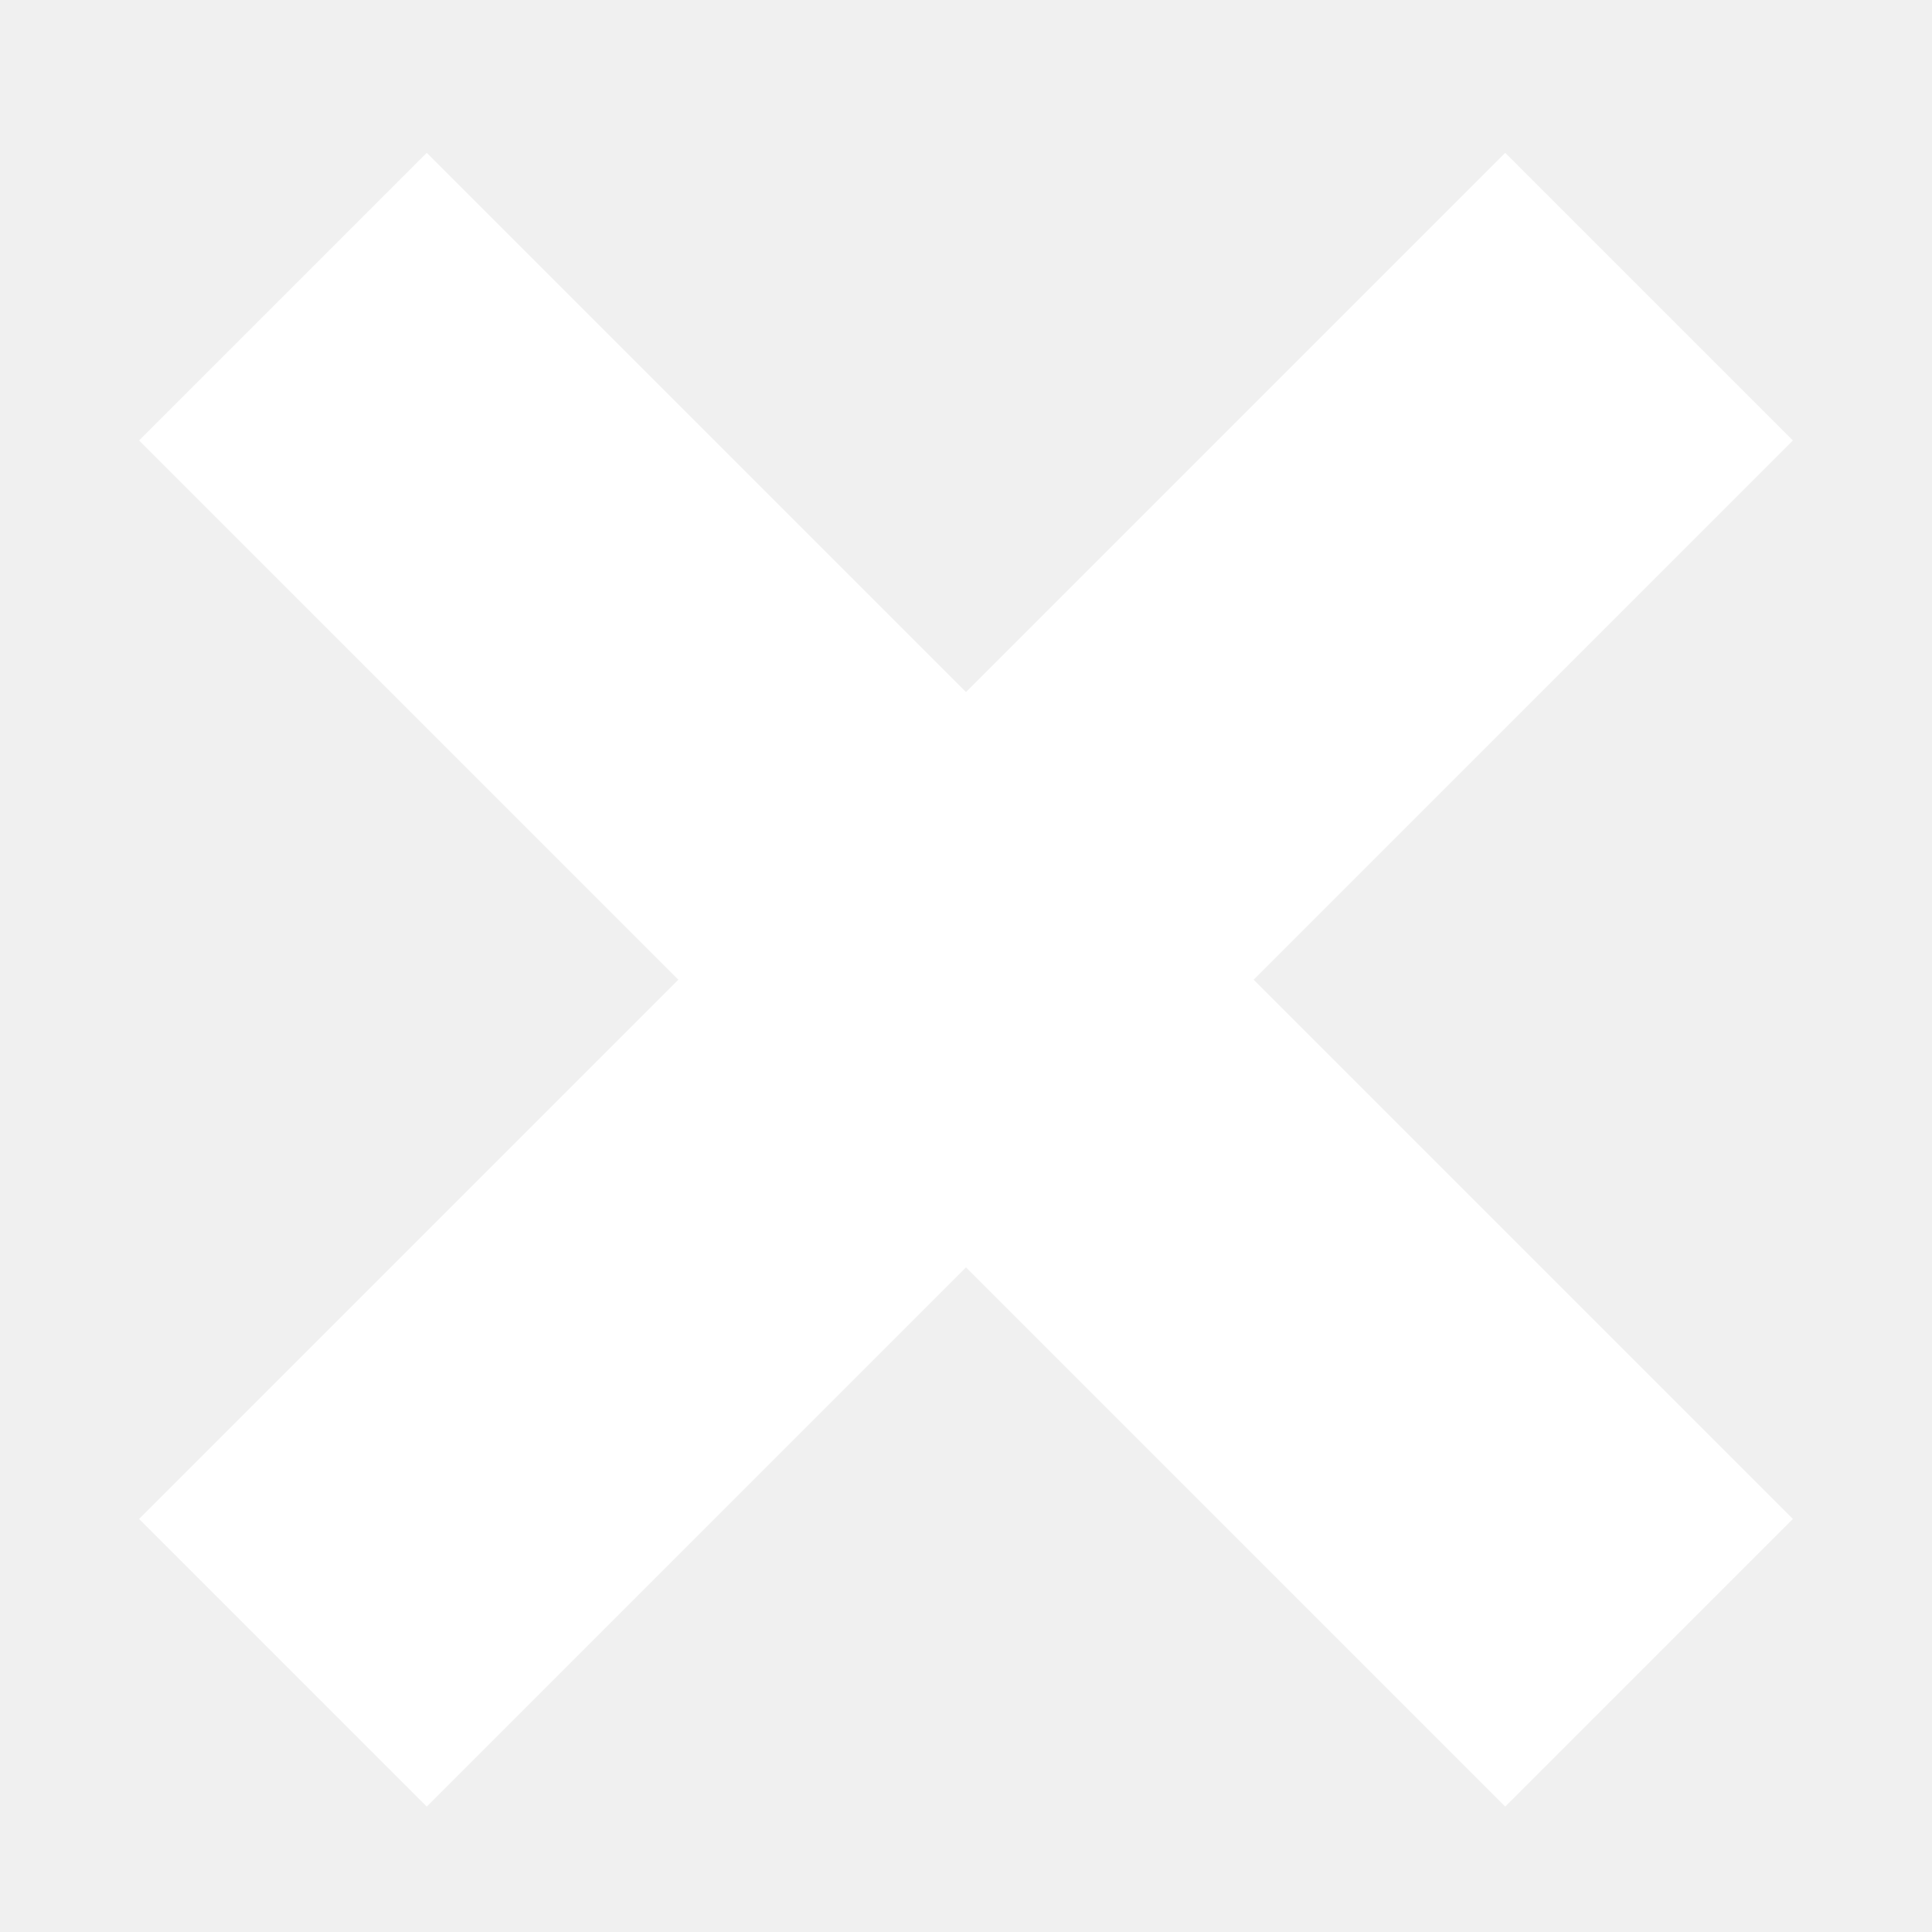
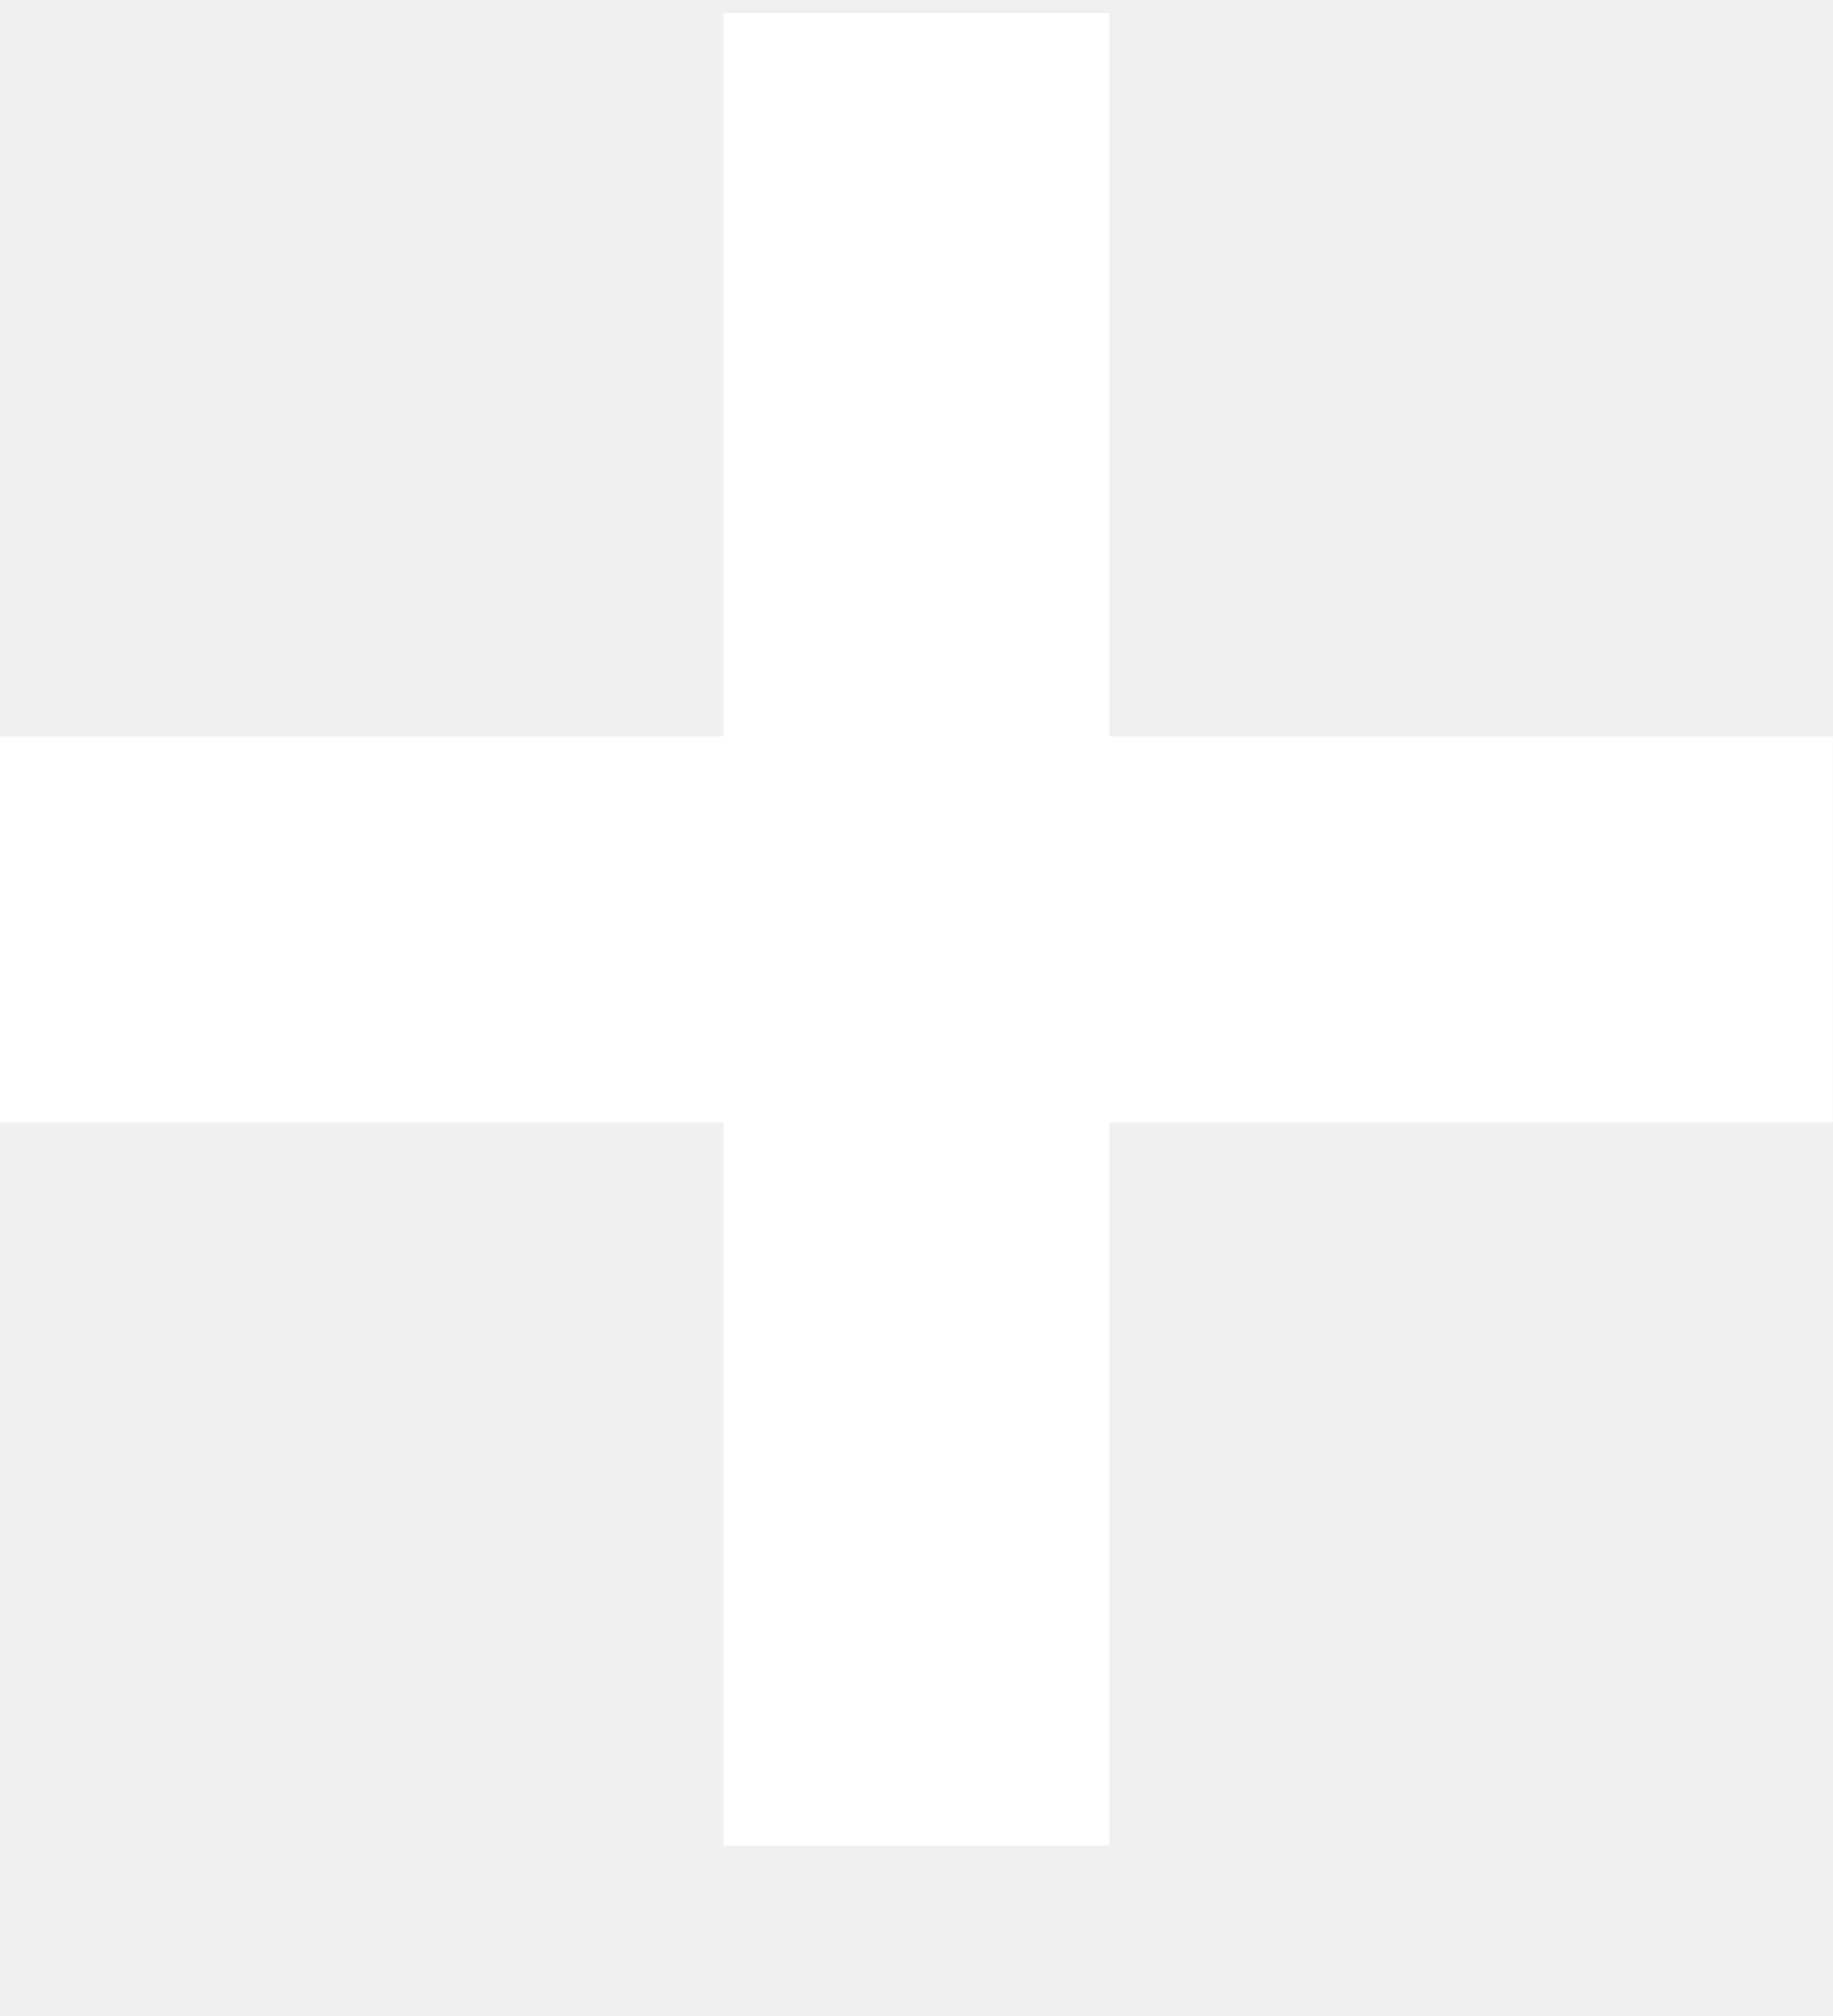
- <svg xmlns="http://www.w3.org/2000/svg" width="10" height="10" viewBox="0 0 10 10" fill="none">
-   <path d="M7.791 0.791L9.28 2.28L2.209 9.351L0.72 7.862L7.791 0.791Z" fill="white" />
-   <path d="M9.28 7.862L7.791 9.351L0.72 2.28L2.209 0.791L9.28 7.862Z" fill="white" />
+ <svg xmlns="http://www.w3.org/2000/svg" width="10" height="11" viewBox="0 0 10 11" fill="none">
+   <path d="M3.947 0.071H6.053V10.071H3.947V0.071Z" fill="white" />
+   <path d="M10 4.018V6.124H0L9.2024e-08 4.018L10 4.018Z" fill="white" />
</svg>
